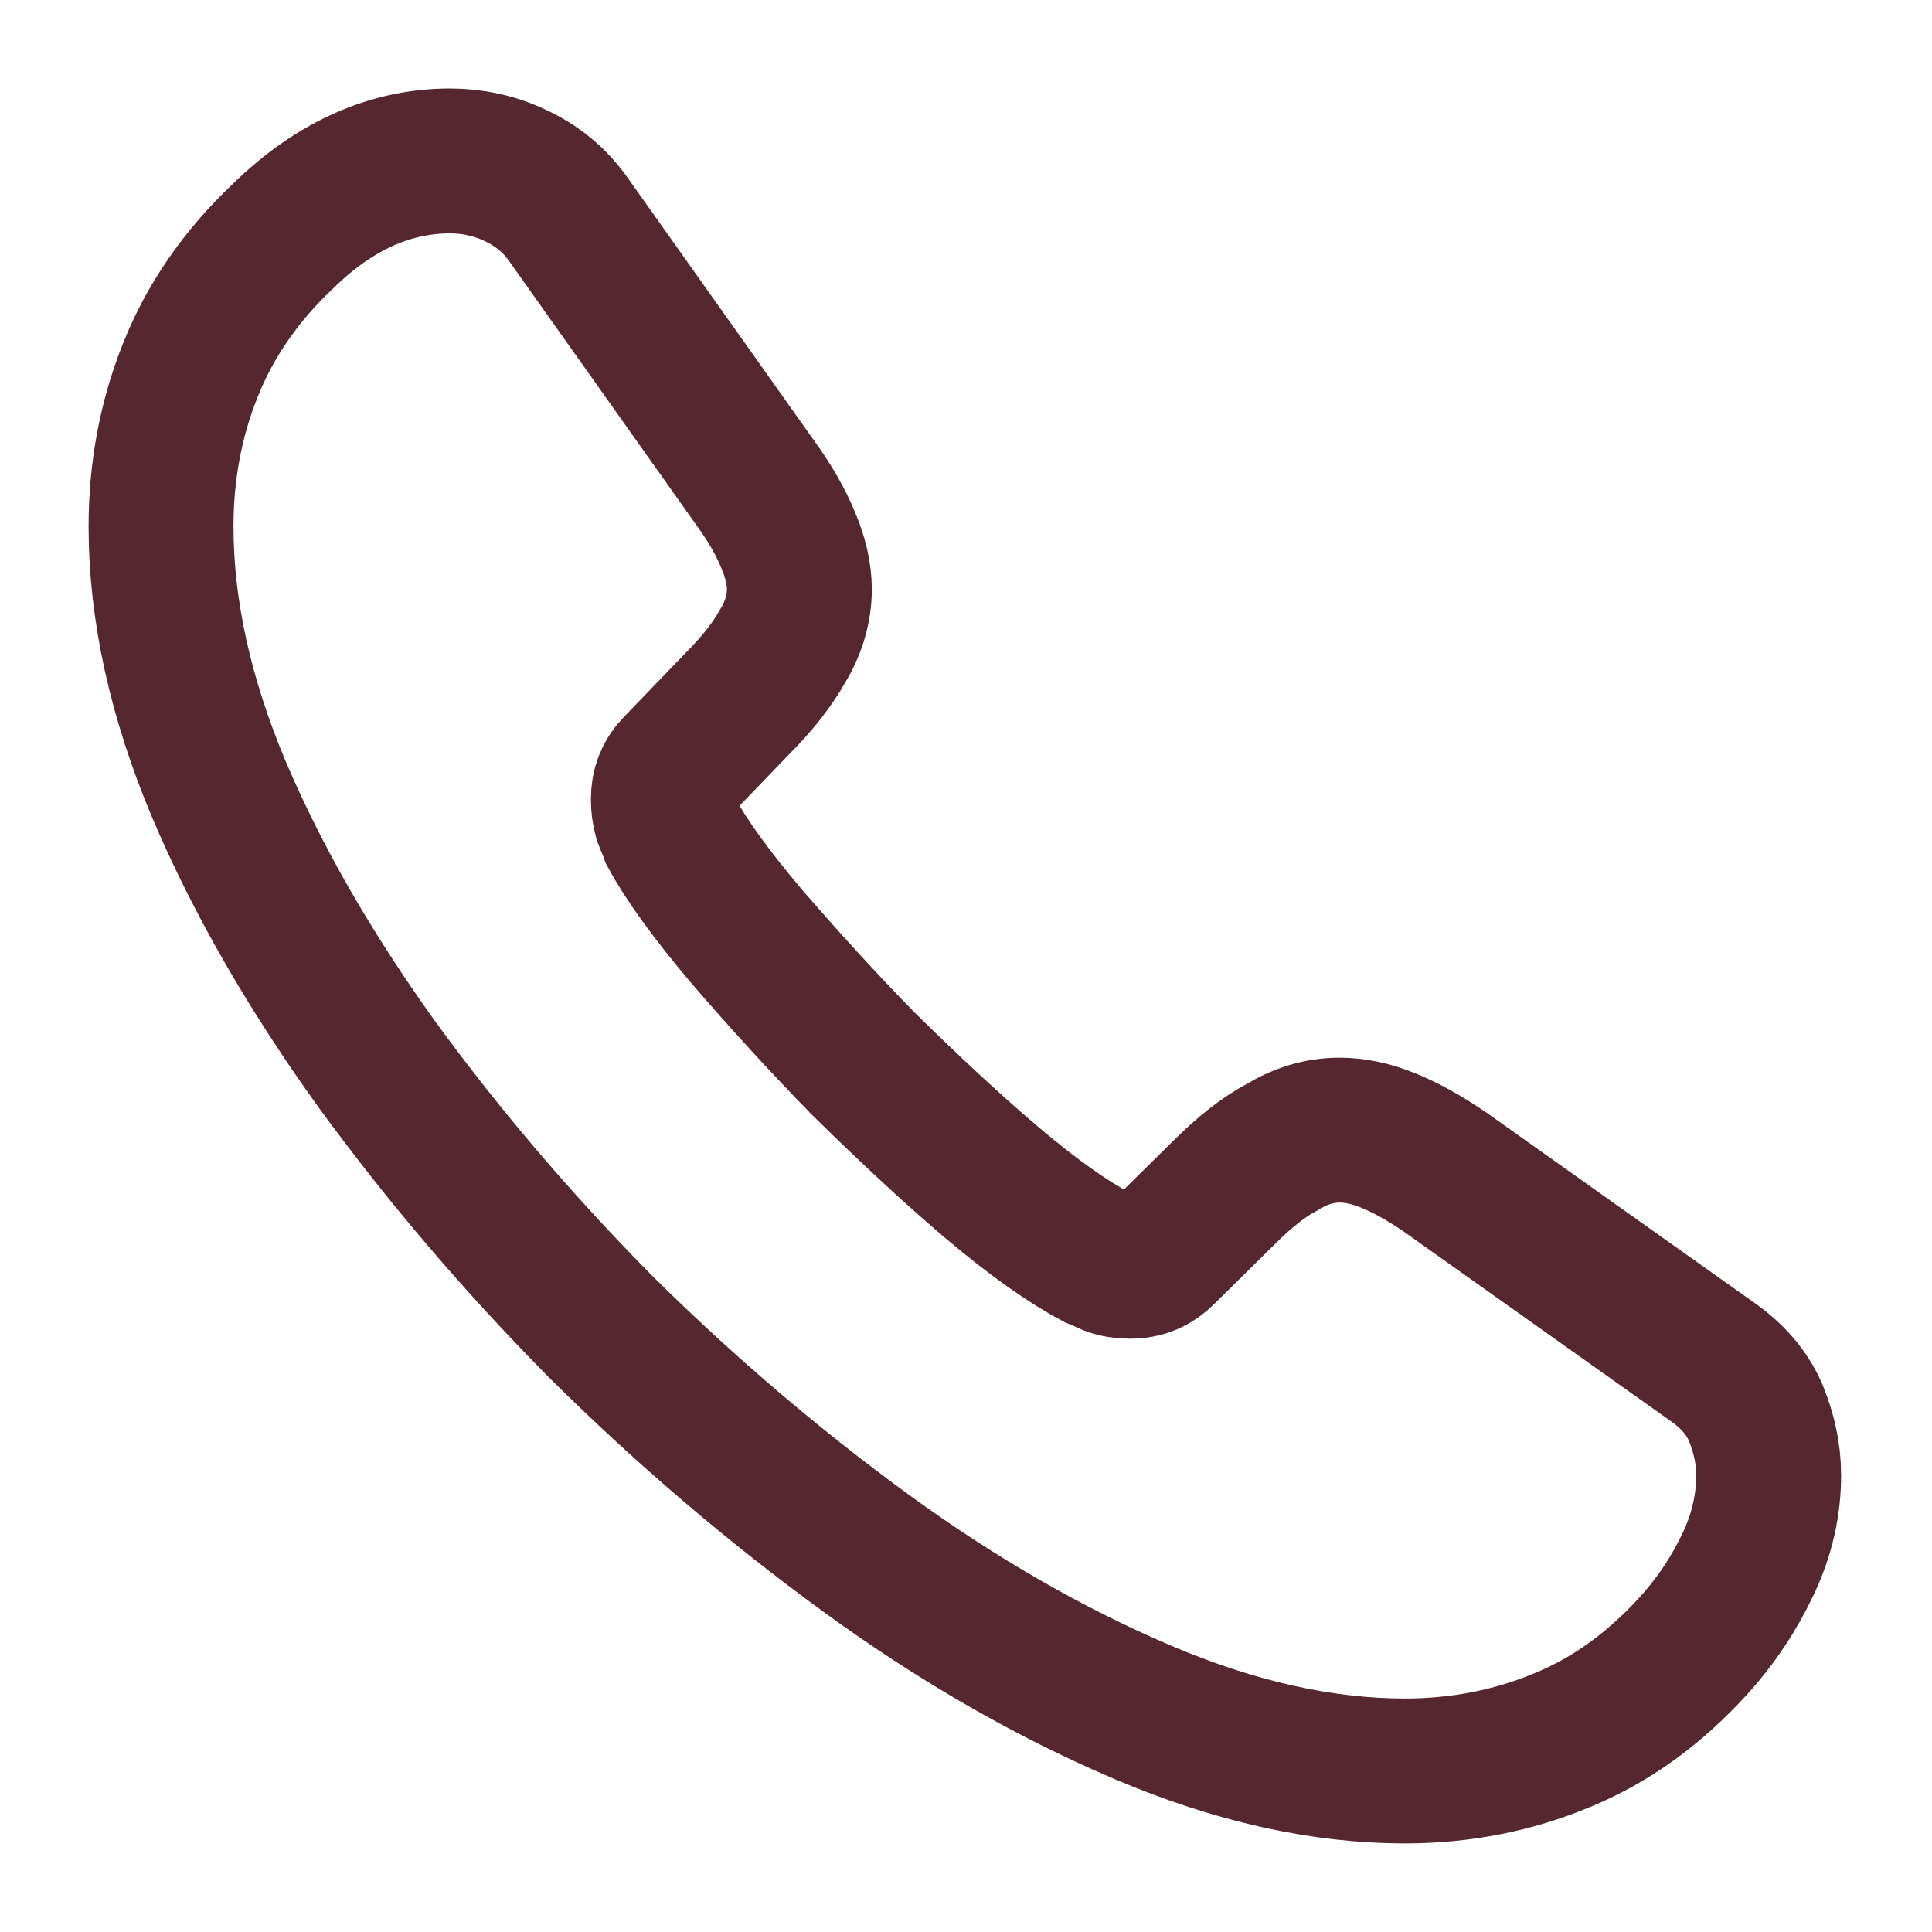
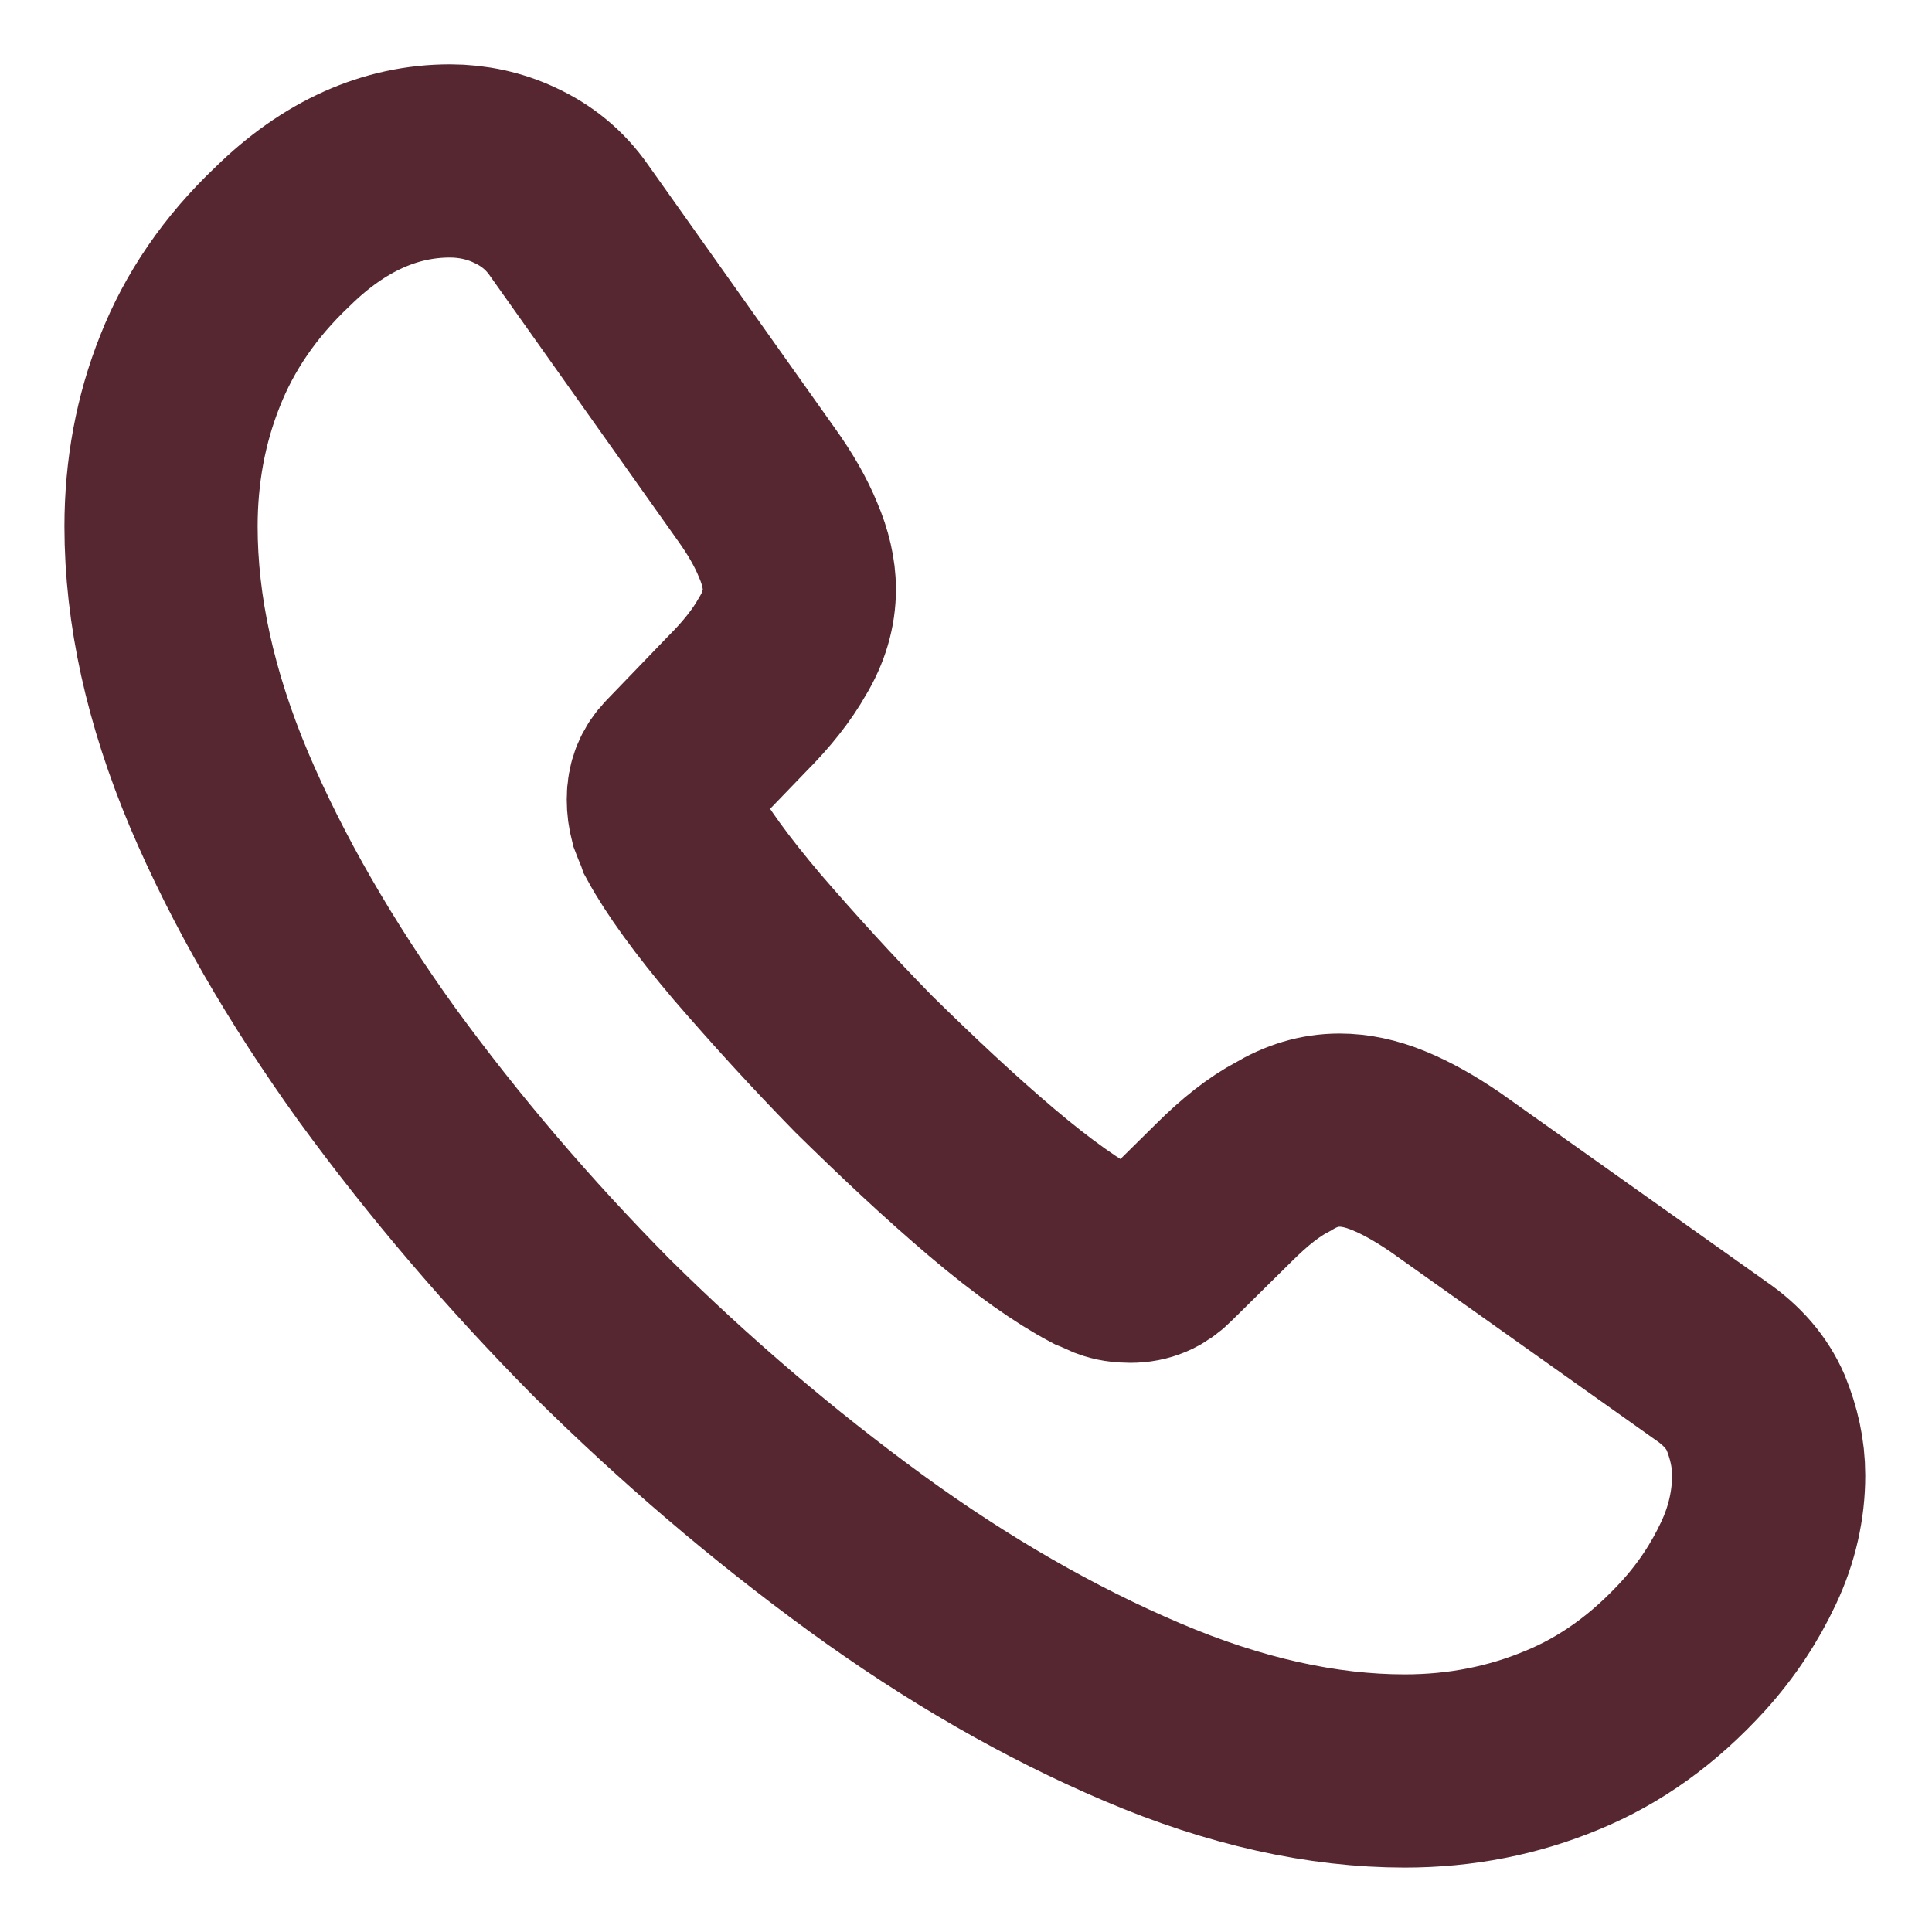
<svg xmlns="http://www.w3.org/2000/svg" width="20" height="20" viewBox="0 0 20 20" fill="none">
-   <path d="M18.309 15.274C18.309 15.574 18.242 15.883 18.1 16.183C17.959 16.483 17.775 16.766 17.534 17.033C17.125 17.483 16.675 17.808 16.167 18.016C15.667 18.224 15.125 18.333 14.542 18.333C13.692 18.333 12.784 18.133 11.825 17.724C10.867 17.316 9.909 16.766 8.959 16.074C8 15.374 7.092 14.599 6.225 13.741C5.367 12.874 4.592 11.966 3.9 11.016C3.217 10.066 2.667 9.116 2.267 8.174C1.867 7.224 1.667 6.316 1.667 5.449C1.667 4.883 1.767 4.341 1.967 3.841C2.167 3.333 2.484 2.866 2.925 2.449C3.459 1.924 4.042 1.666 4.659 1.666C4.892 1.666 5.125 1.716 5.334 1.816C5.55 1.916 5.742 2.066 5.892 2.283L7.825 5.008C7.975 5.216 8.084 5.408 8.159 5.591C8.234 5.766 8.275 5.941 8.275 6.099C8.275 6.299 8.217 6.499 8.1 6.691C7.992 6.883 7.834 7.083 7.634 7.283L7 7.941C6.909 8.033 6.867 8.141 6.867 8.274C6.867 8.341 6.875 8.399 6.892 8.466C6.917 8.533 6.942 8.583 6.959 8.633C7.109 8.908 7.367 9.266 7.734 9.699C8.109 10.133 8.509 10.574 8.942 11.016C9.392 11.458 9.825 11.866 10.267 12.241C10.7 12.608 11.059 12.858 11.342 13.008C11.384 13.024 11.434 13.049 11.492 13.074C11.559 13.099 11.625 13.108 11.7 13.108C11.842 13.108 11.95 13.058 12.042 12.966L12.675 12.341C12.884 12.133 13.084 11.974 13.275 11.874C13.467 11.758 13.659 11.699 13.867 11.699C14.025 11.699 14.192 11.733 14.375 11.808C14.559 11.883 14.75 11.991 14.959 12.133L17.717 14.091C17.934 14.241 18.084 14.416 18.175 14.624C18.259 14.833 18.309 15.041 18.309 15.274Z" stroke="#562731" stroke-width="1.5" stroke-miterlimit="10" />
+   <path d="M18.309 15.274C18.309 15.574 18.242 15.883 18.1 16.183C17.959 16.483 17.775 16.766 17.534 17.033C17.125 17.483 16.675 17.808 16.167 18.016C15.667 18.224 15.125 18.333 14.542 18.333C13.692 18.333 12.784 18.133 11.825 17.724C10.867 17.316 9.909 16.766 8.959 16.074C8 15.374 7.092 14.599 6.225 13.741C5.367 12.874 4.592 11.966 3.9 11.016C3.217 10.066 2.667 9.116 2.267 8.174C1.867 7.224 1.667 6.316 1.667 5.449C1.667 4.883 1.767 4.341 1.967 3.841C2.167 3.333 2.484 2.866 2.925 2.449C3.459 1.924 4.042 1.666 4.659 1.666C4.892 1.666 5.125 1.716 5.334 1.816C5.55 1.916 5.742 2.066 5.892 2.283L7.825 5.008C7.975 5.216 8.084 5.408 8.159 5.591C8.234 5.766 8.275 5.941 8.275 6.099C8.275 6.299 8.217 6.499 8.1 6.691C7.992 6.883 7.834 7.083 7.634 7.283L7 7.941C6.909 8.033 6.867 8.141 6.867 8.274C6.867 8.341 6.875 8.399 6.892 8.466C6.917 8.533 6.942 8.583 6.959 8.633C7.109 8.908 7.367 9.266 7.734 9.699C8.109 10.133 8.509 10.574 8.942 11.016C9.392 11.458 9.825 11.866 10.267 12.241C10.7 12.608 11.059 12.858 11.342 13.008C11.384 13.024 11.434 13.049 11.492 13.074C11.559 13.099 11.625 13.108 11.7 13.108C11.842 13.108 11.95 13.058 12.042 12.966L12.675 12.341C12.884 12.133 13.084 11.974 13.275 11.874C13.467 11.758 13.659 11.699 13.867 11.699C14.025 11.699 14.192 11.733 14.375 11.808C14.559 11.883 14.75 11.991 14.959 12.133L17.717 14.091C17.934 14.241 18.084 14.416 18.175 14.624C18.259 14.833 18.309 15.041 18.309 15.274Z" stroke="#562731" stroke-width="2" stroke-miterlimit="10" />
</svg>
